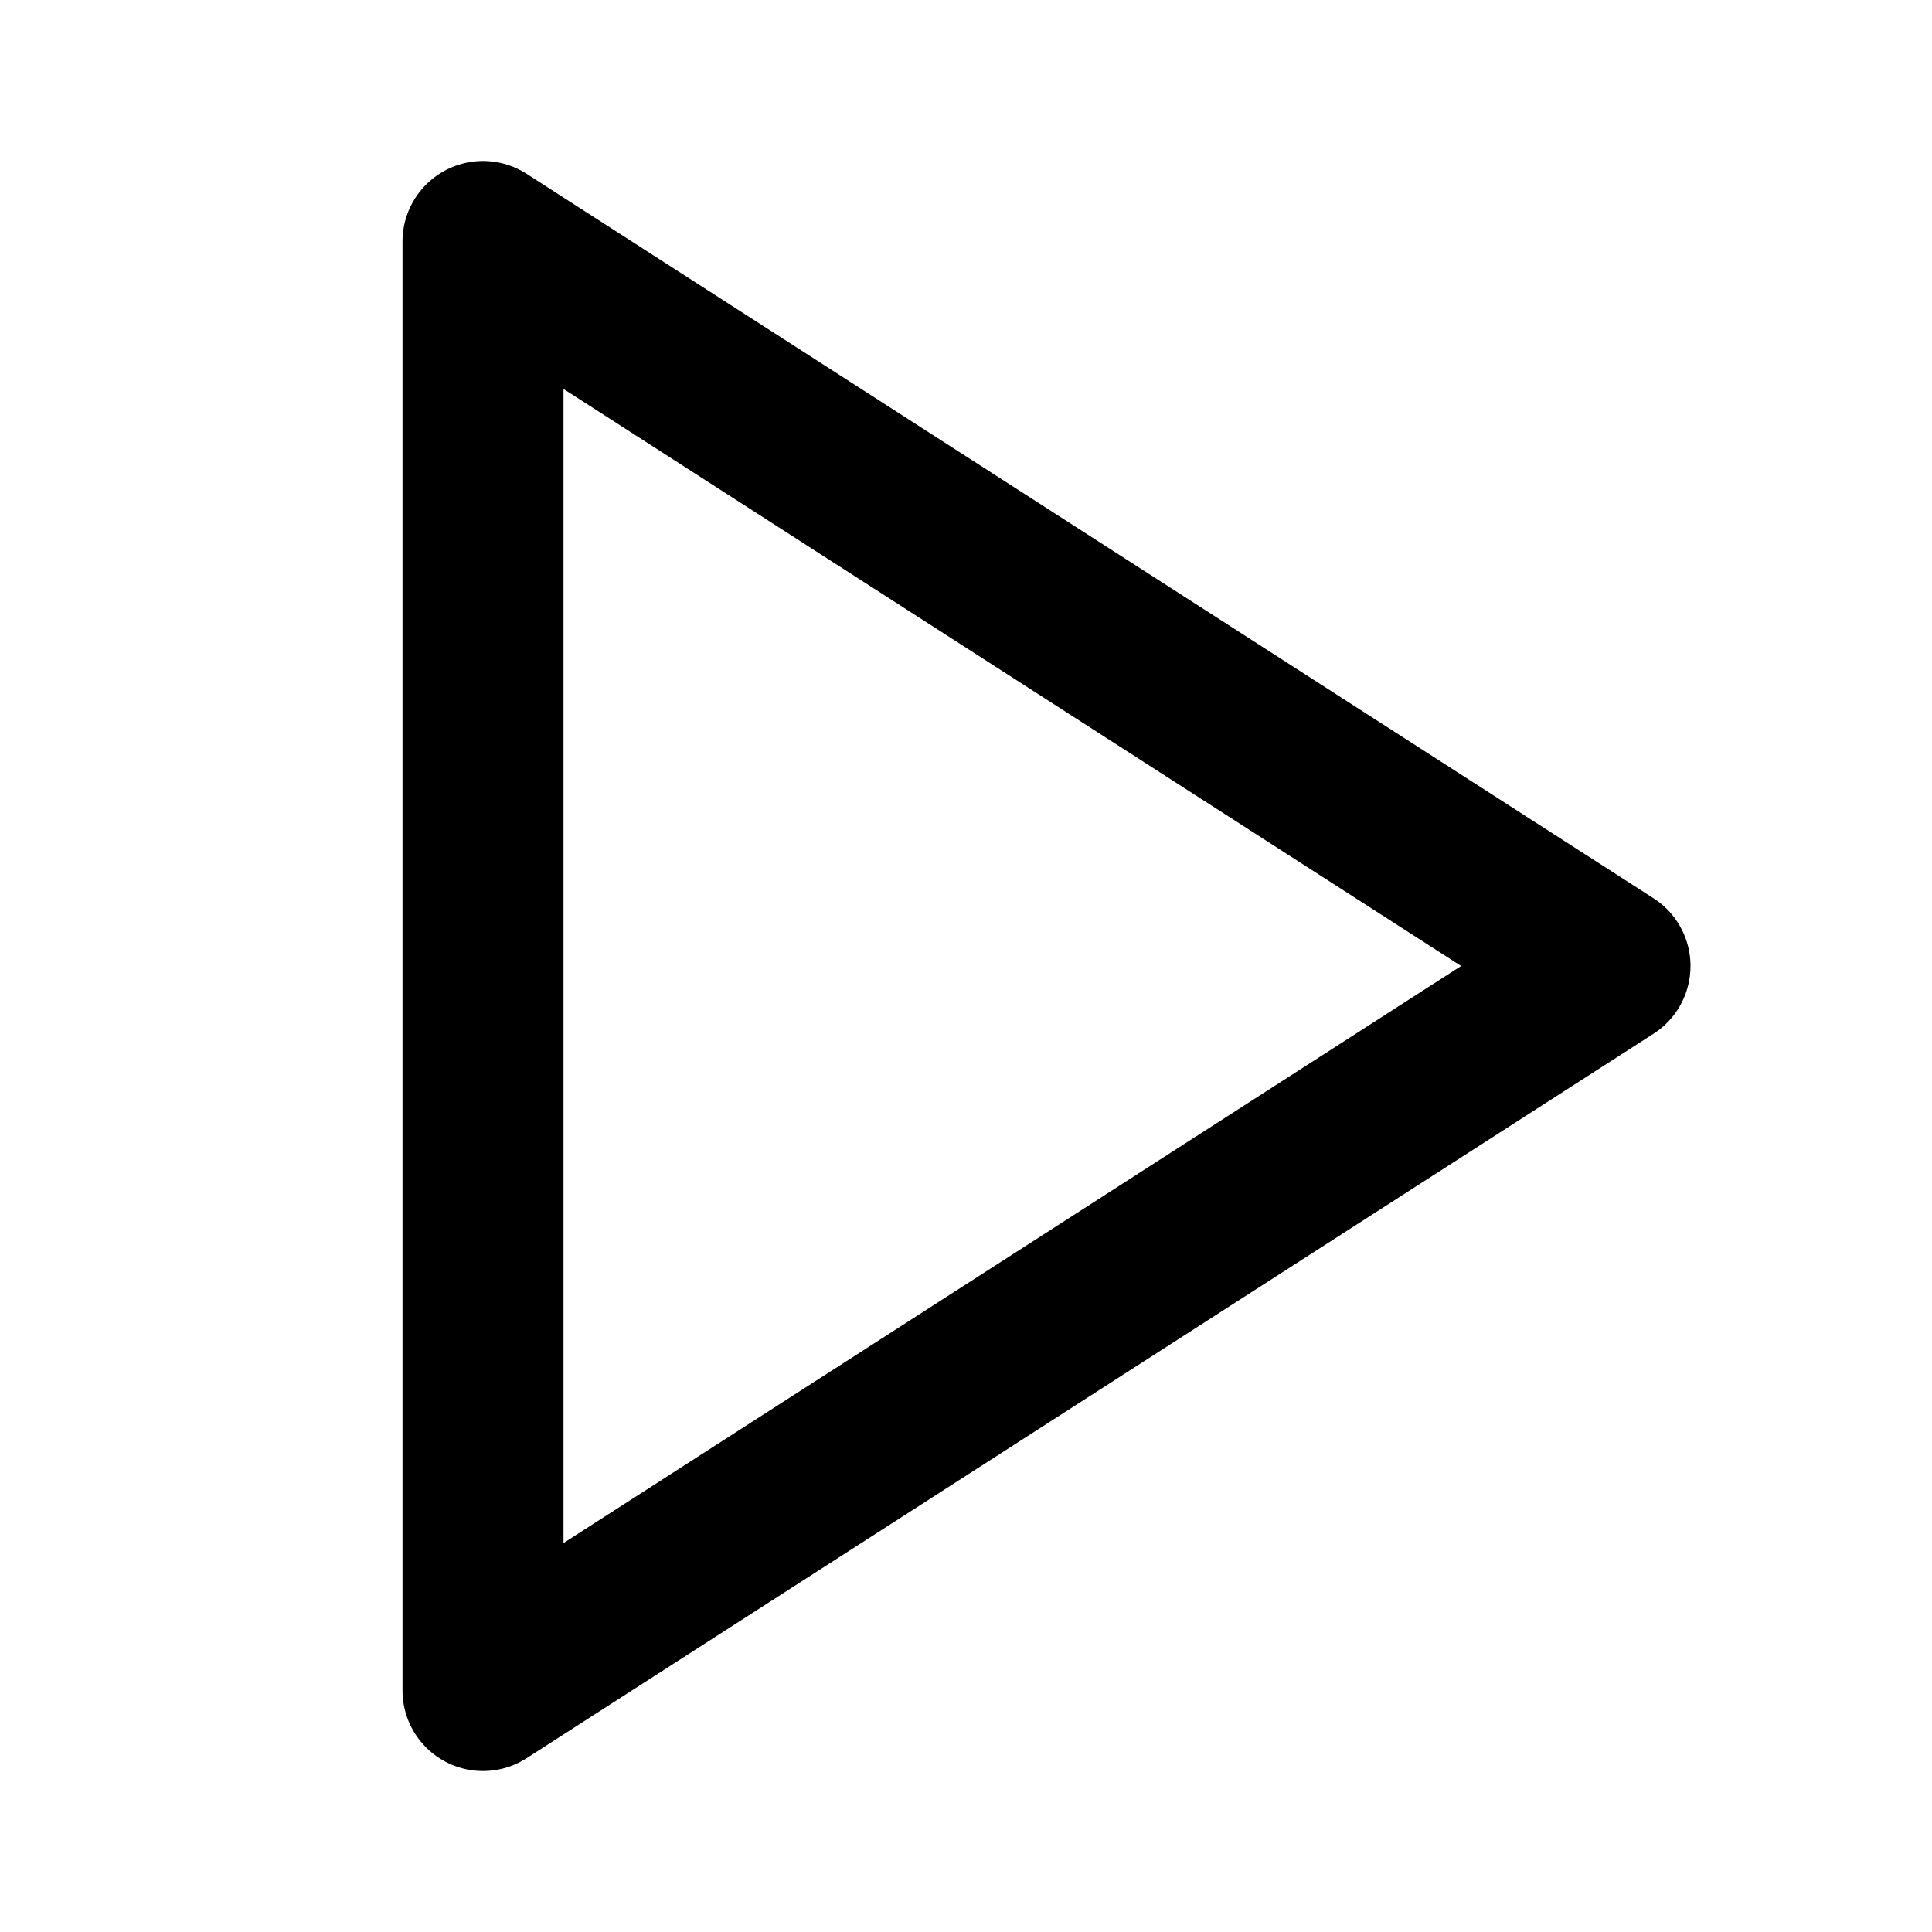
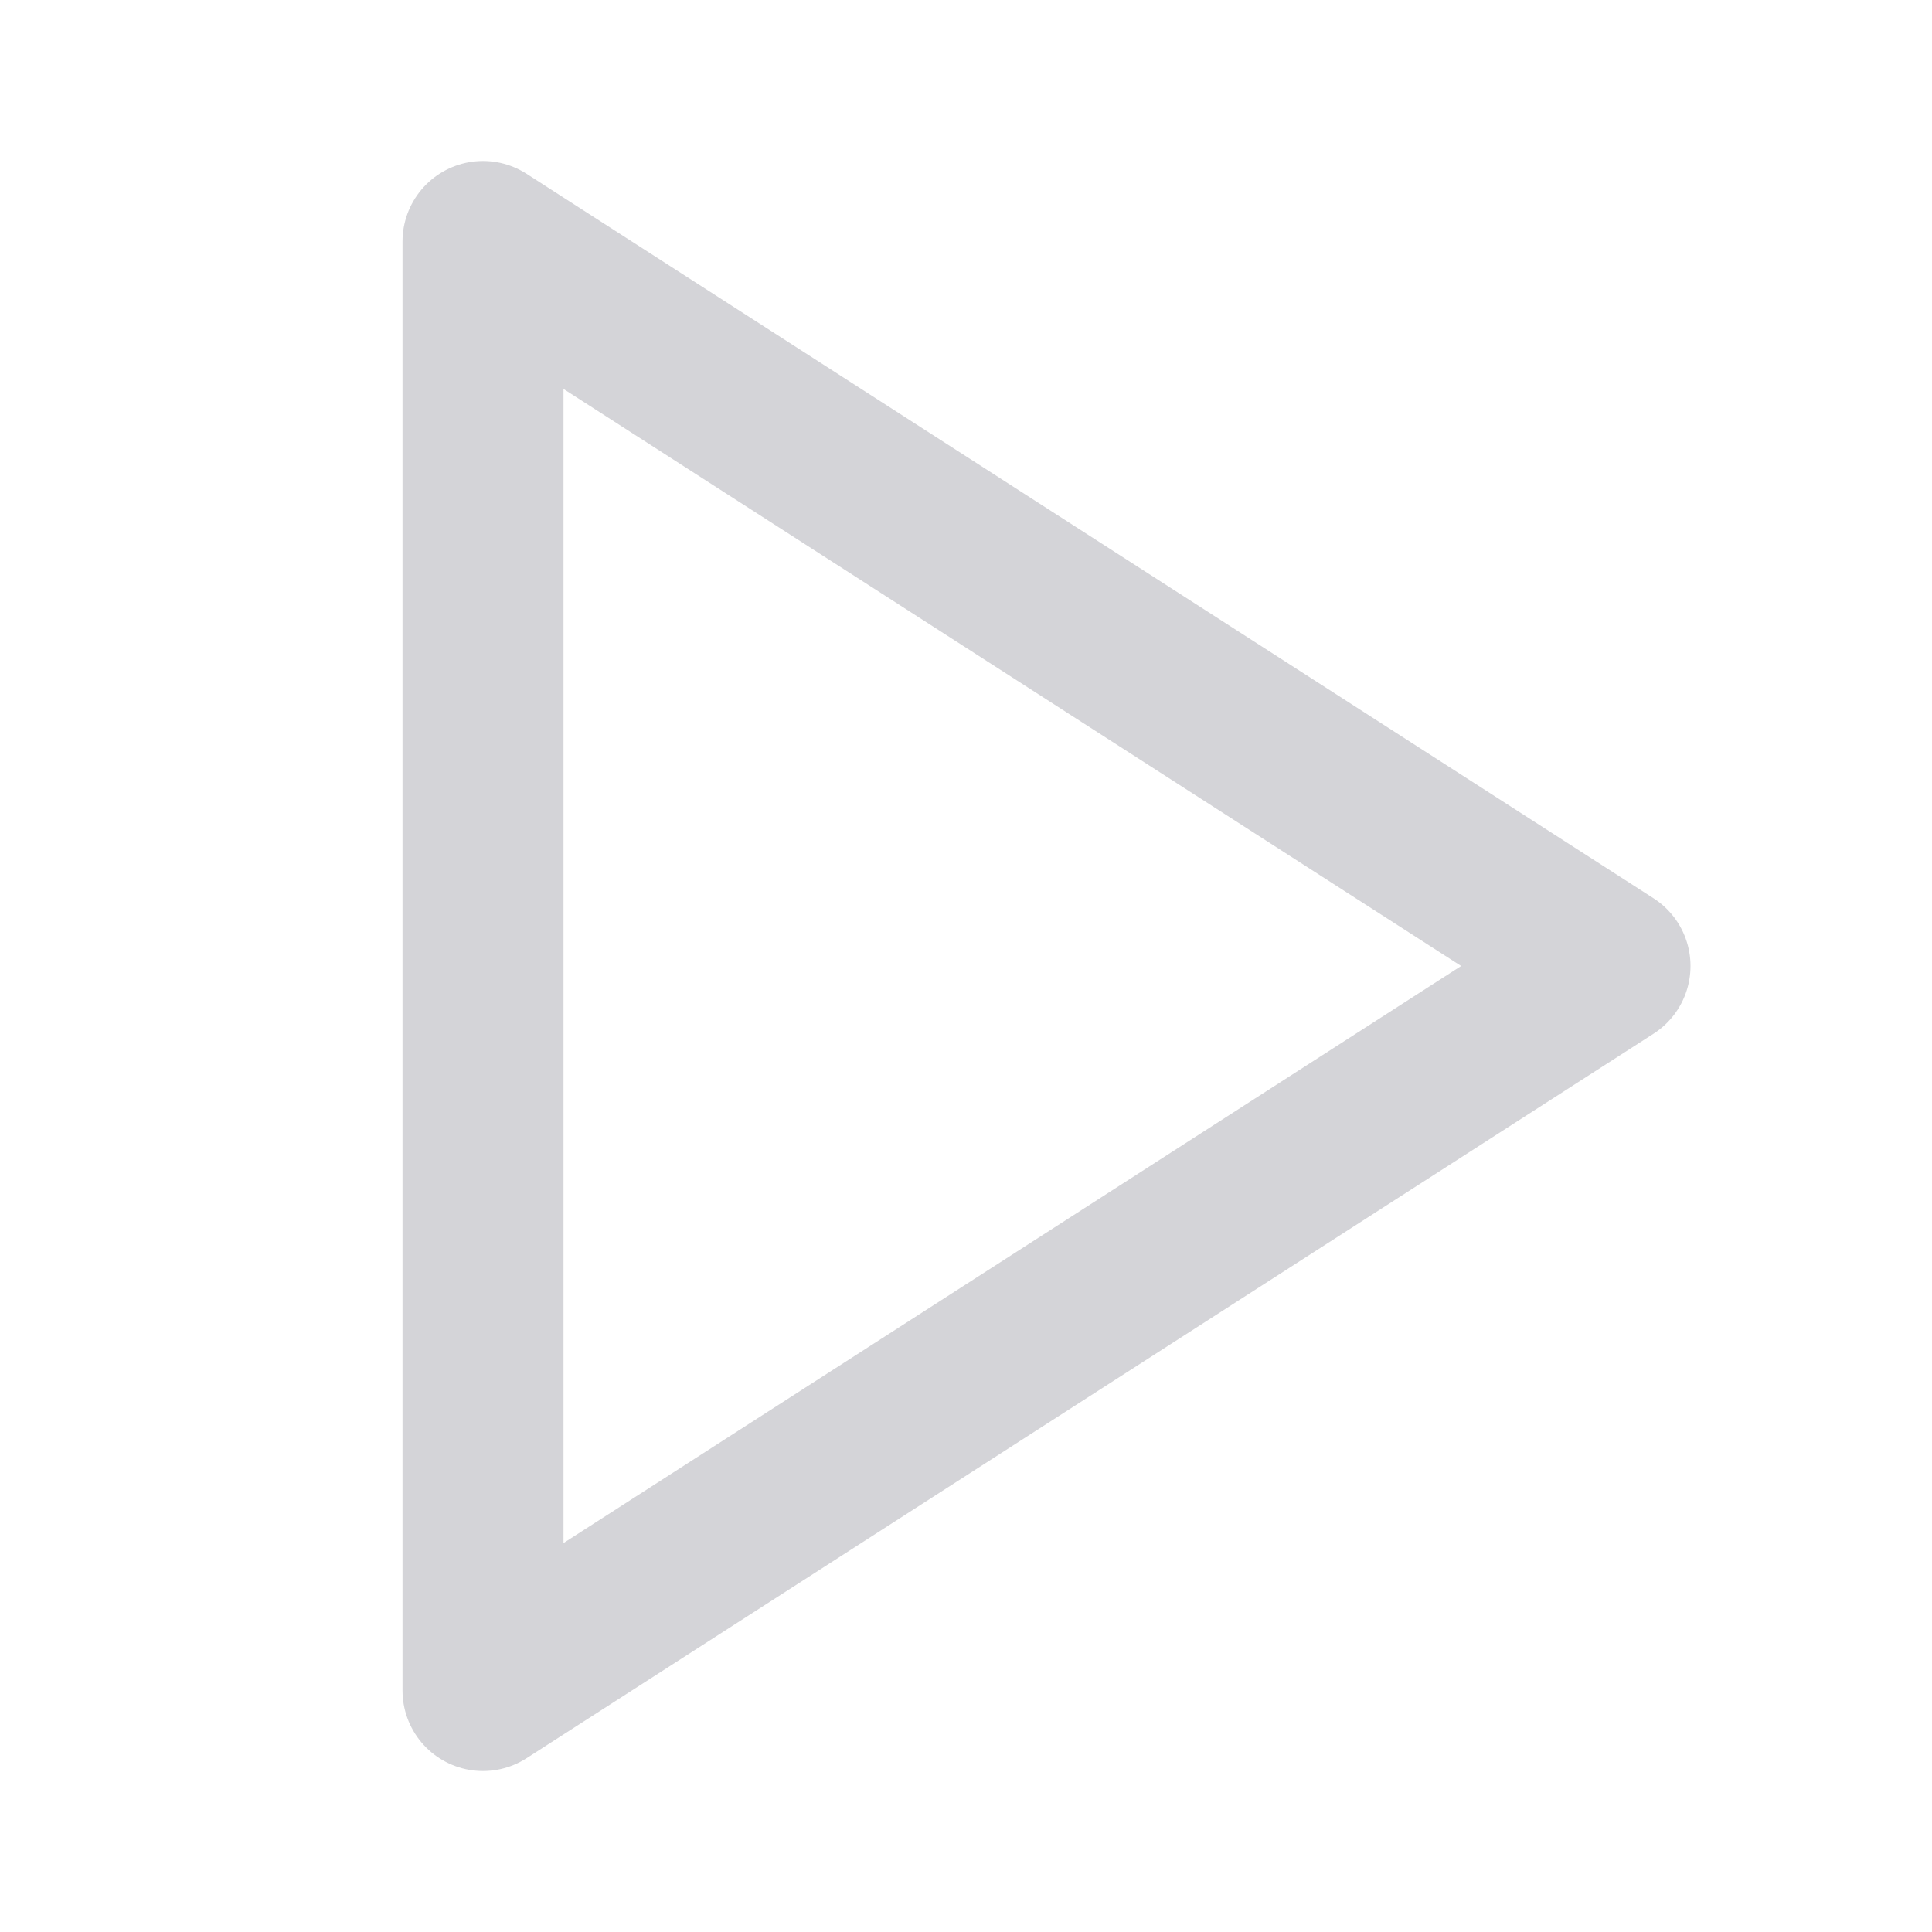
- <svg xmlns="http://www.w3.org/2000/svg" width="24" height="24" viewBox="0 0 24 24" fill="none" stroke="currentColor" stroke-width="2" stroke-linecap="round" stroke-linejoin="round">
+ <svg xmlns="http://www.w3.org/2000/svg" width="24" height="24" viewBox="0 0 24 24" fill="none" stroke="#d4d4d8" stroke-width="2" stroke-linecap="round" stroke-linejoin="round">
  <polygon points="6 3 20 12 6 21 6 3" />
</svg>
